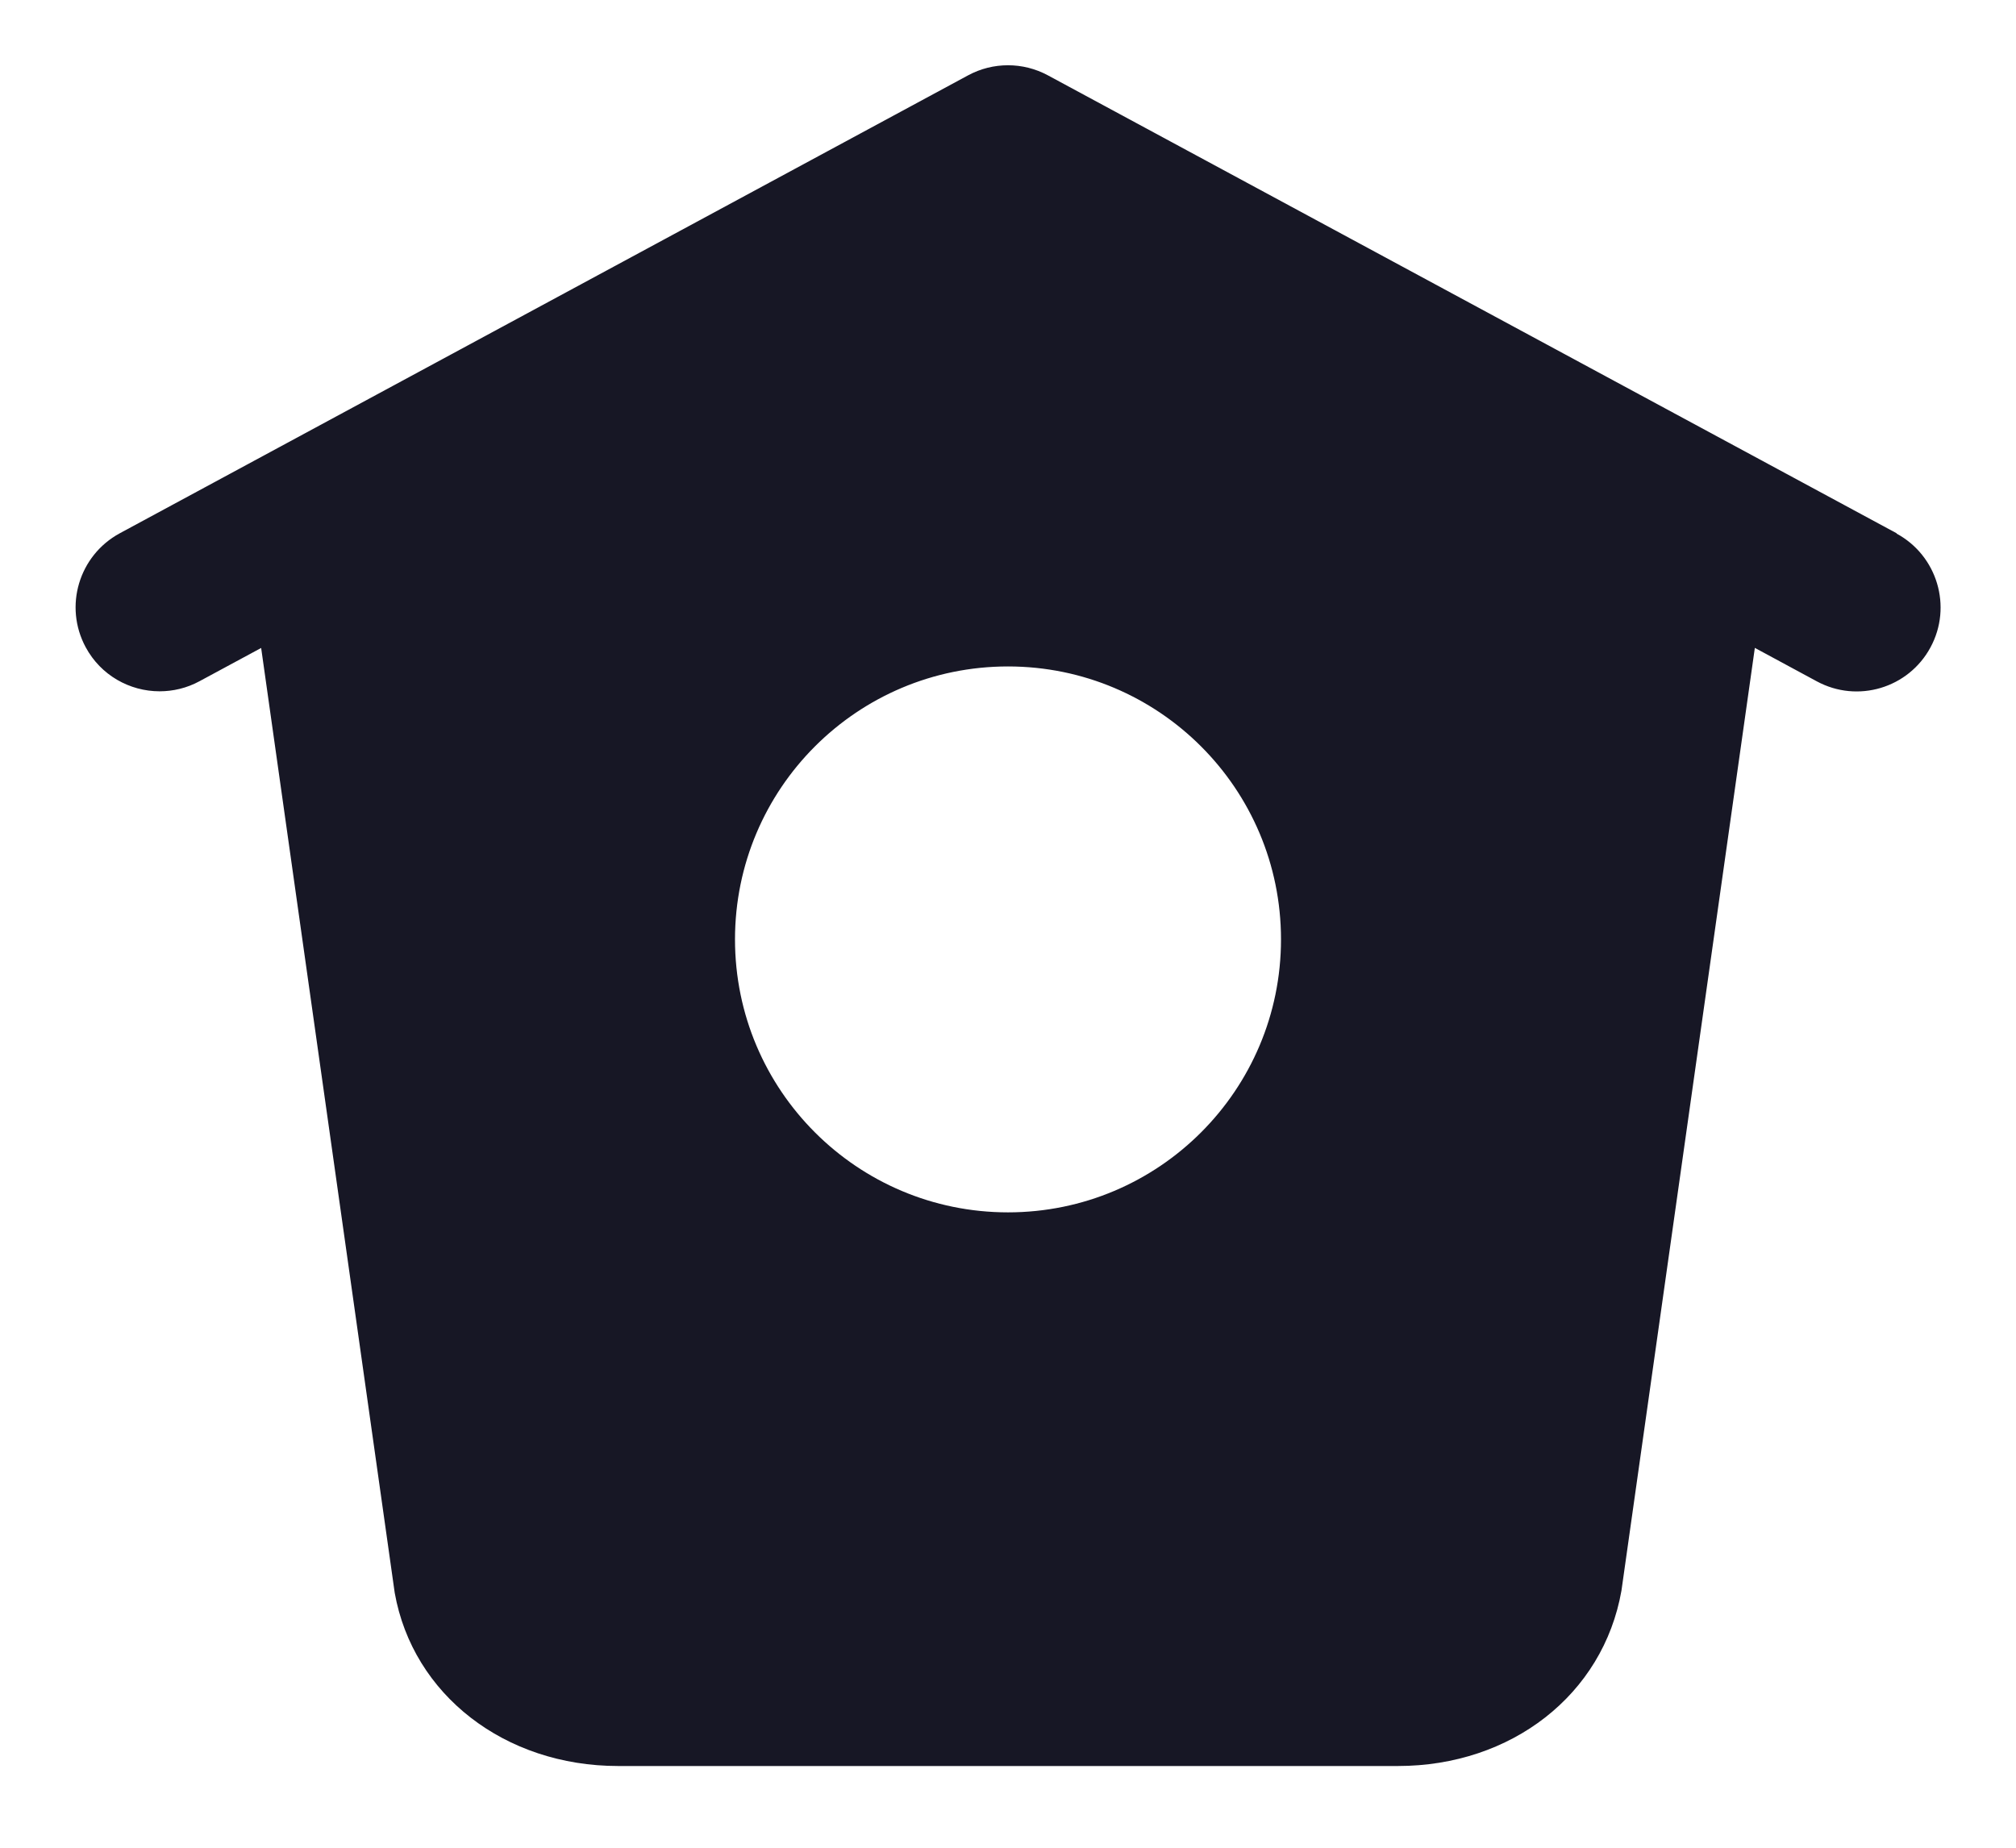
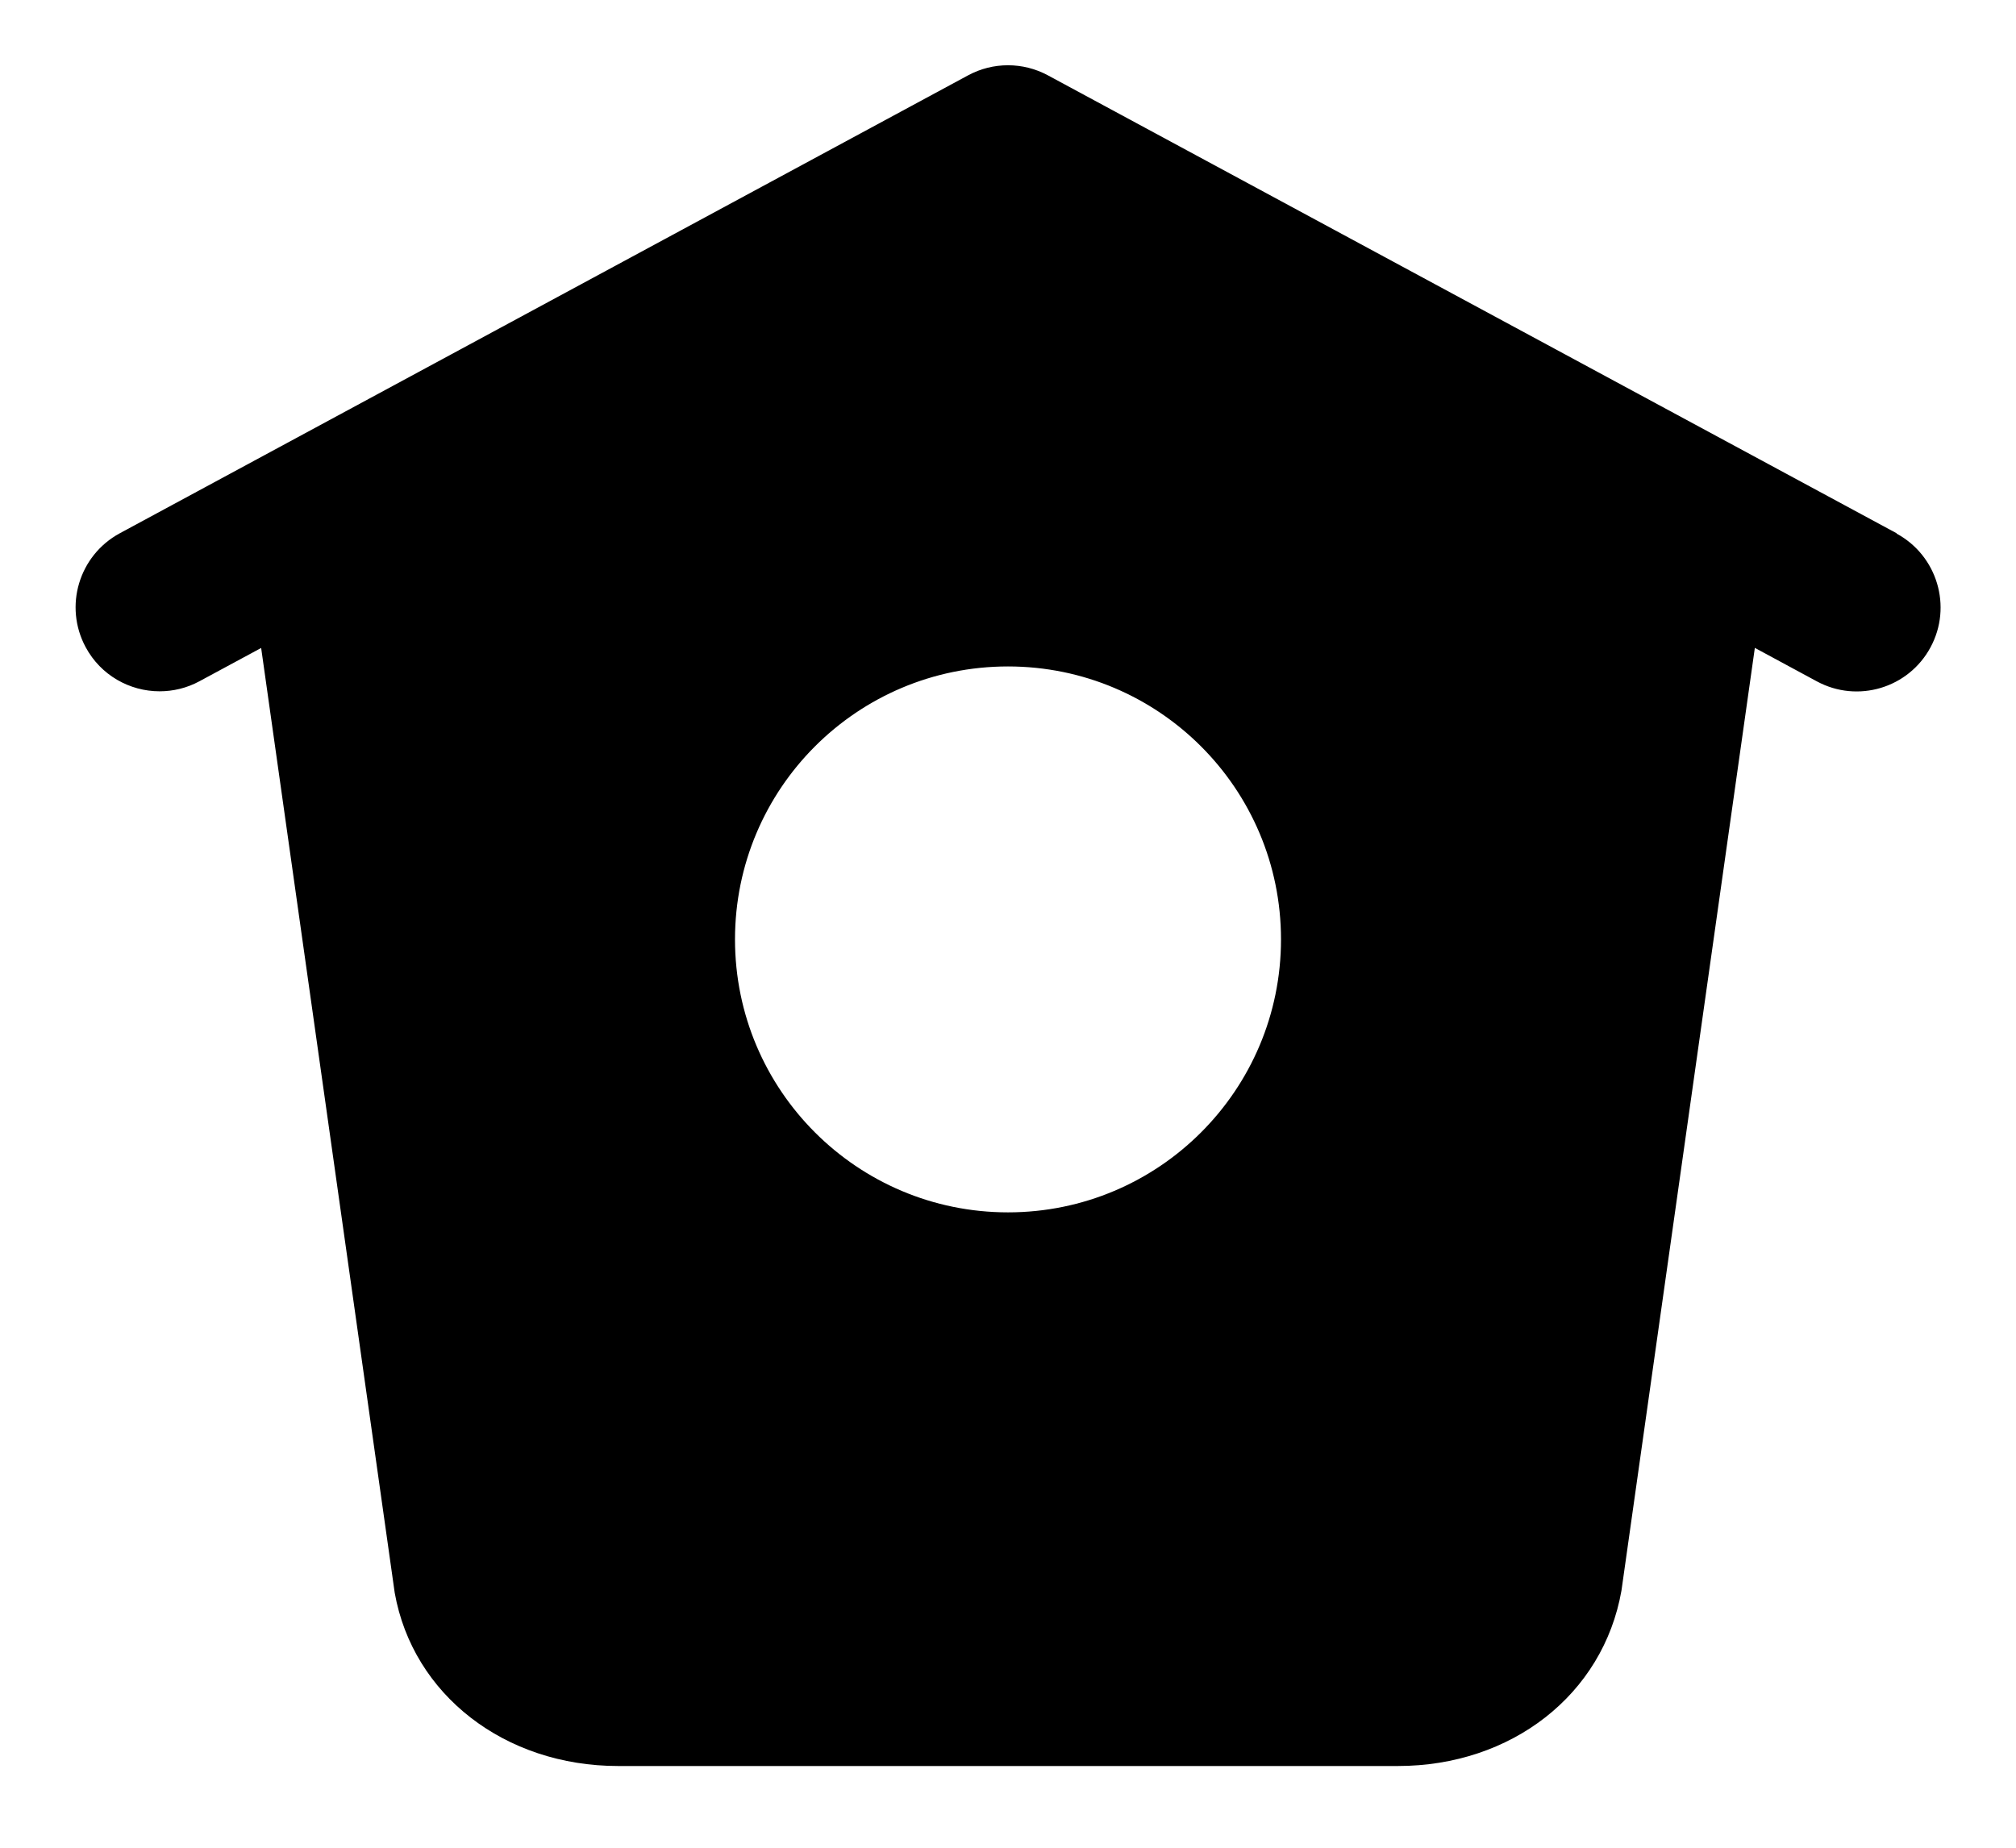
- <svg xmlns="http://www.w3.org/2000/svg" width="24" height="22" viewBox="0 0 24 22" fill="none">
-   <path d="M22.58 6.35L12.475 0.897C12.178 0.737 11.821 0.737 11.525 0.897L1.425 6.35C0.939 6.614 0.758 7.22 1.02 7.706C1.2 8.041 1.545 8.231 1.9 8.231C2.06 8.231 2.224 8.193 2.375 8.111L3.109 7.715L4.699 18.965C4.915 20.179 6.009 21.027 7.359 21.027H16.641C17.991 21.027 19.085 20.179 19.303 18.939L20.891 7.714L21.628 8.112C22.113 8.375 22.72 8.194 22.982 7.708C23.245 7.222 23.062 6.615 22.578 6.353L22.58 6.35ZM12 14.435C10.205 14.435 8.75 12.98 8.75 11.185C8.75 9.39 10.205 7.935 12 7.935C13.795 7.935 15.25 9.39 15.25 11.185C15.25 12.98 13.795 14.435 12 14.435Z" fill="#171725" />
+ <svg xmlns="http://www.w3.org/2000/svg" width="24" height="22" viewBox="0 0 24 22" fill="currentcolor">
+   <path d="M22.58 6.35L12.475 0.897C12.178 0.737 11.821 0.737 11.525 0.897L1.425 6.35C0.939 6.614 0.758 7.22 1.02 7.706C1.2 8.041 1.545 8.231 1.9 8.231C2.06 8.231 2.224 8.193 2.375 8.111L3.109 7.715L4.699 18.965C4.915 20.179 6.009 21.027 7.359 21.027H16.641C17.991 21.027 19.085 20.179 19.303 18.939L20.891 7.714L21.628 8.112C22.113 8.375 22.72 8.194 22.982 7.708C23.245 7.222 23.062 6.615 22.578 6.353L22.58 6.35ZM12 14.435C10.205 14.435 8.75 12.98 8.75 11.185C8.75 9.39 10.205 7.935 12 7.935C13.795 7.935 15.25 9.39 15.25 11.185C15.25 12.98 13.795 14.435 12 14.435Z" fill="currentcolor" />
</svg>
